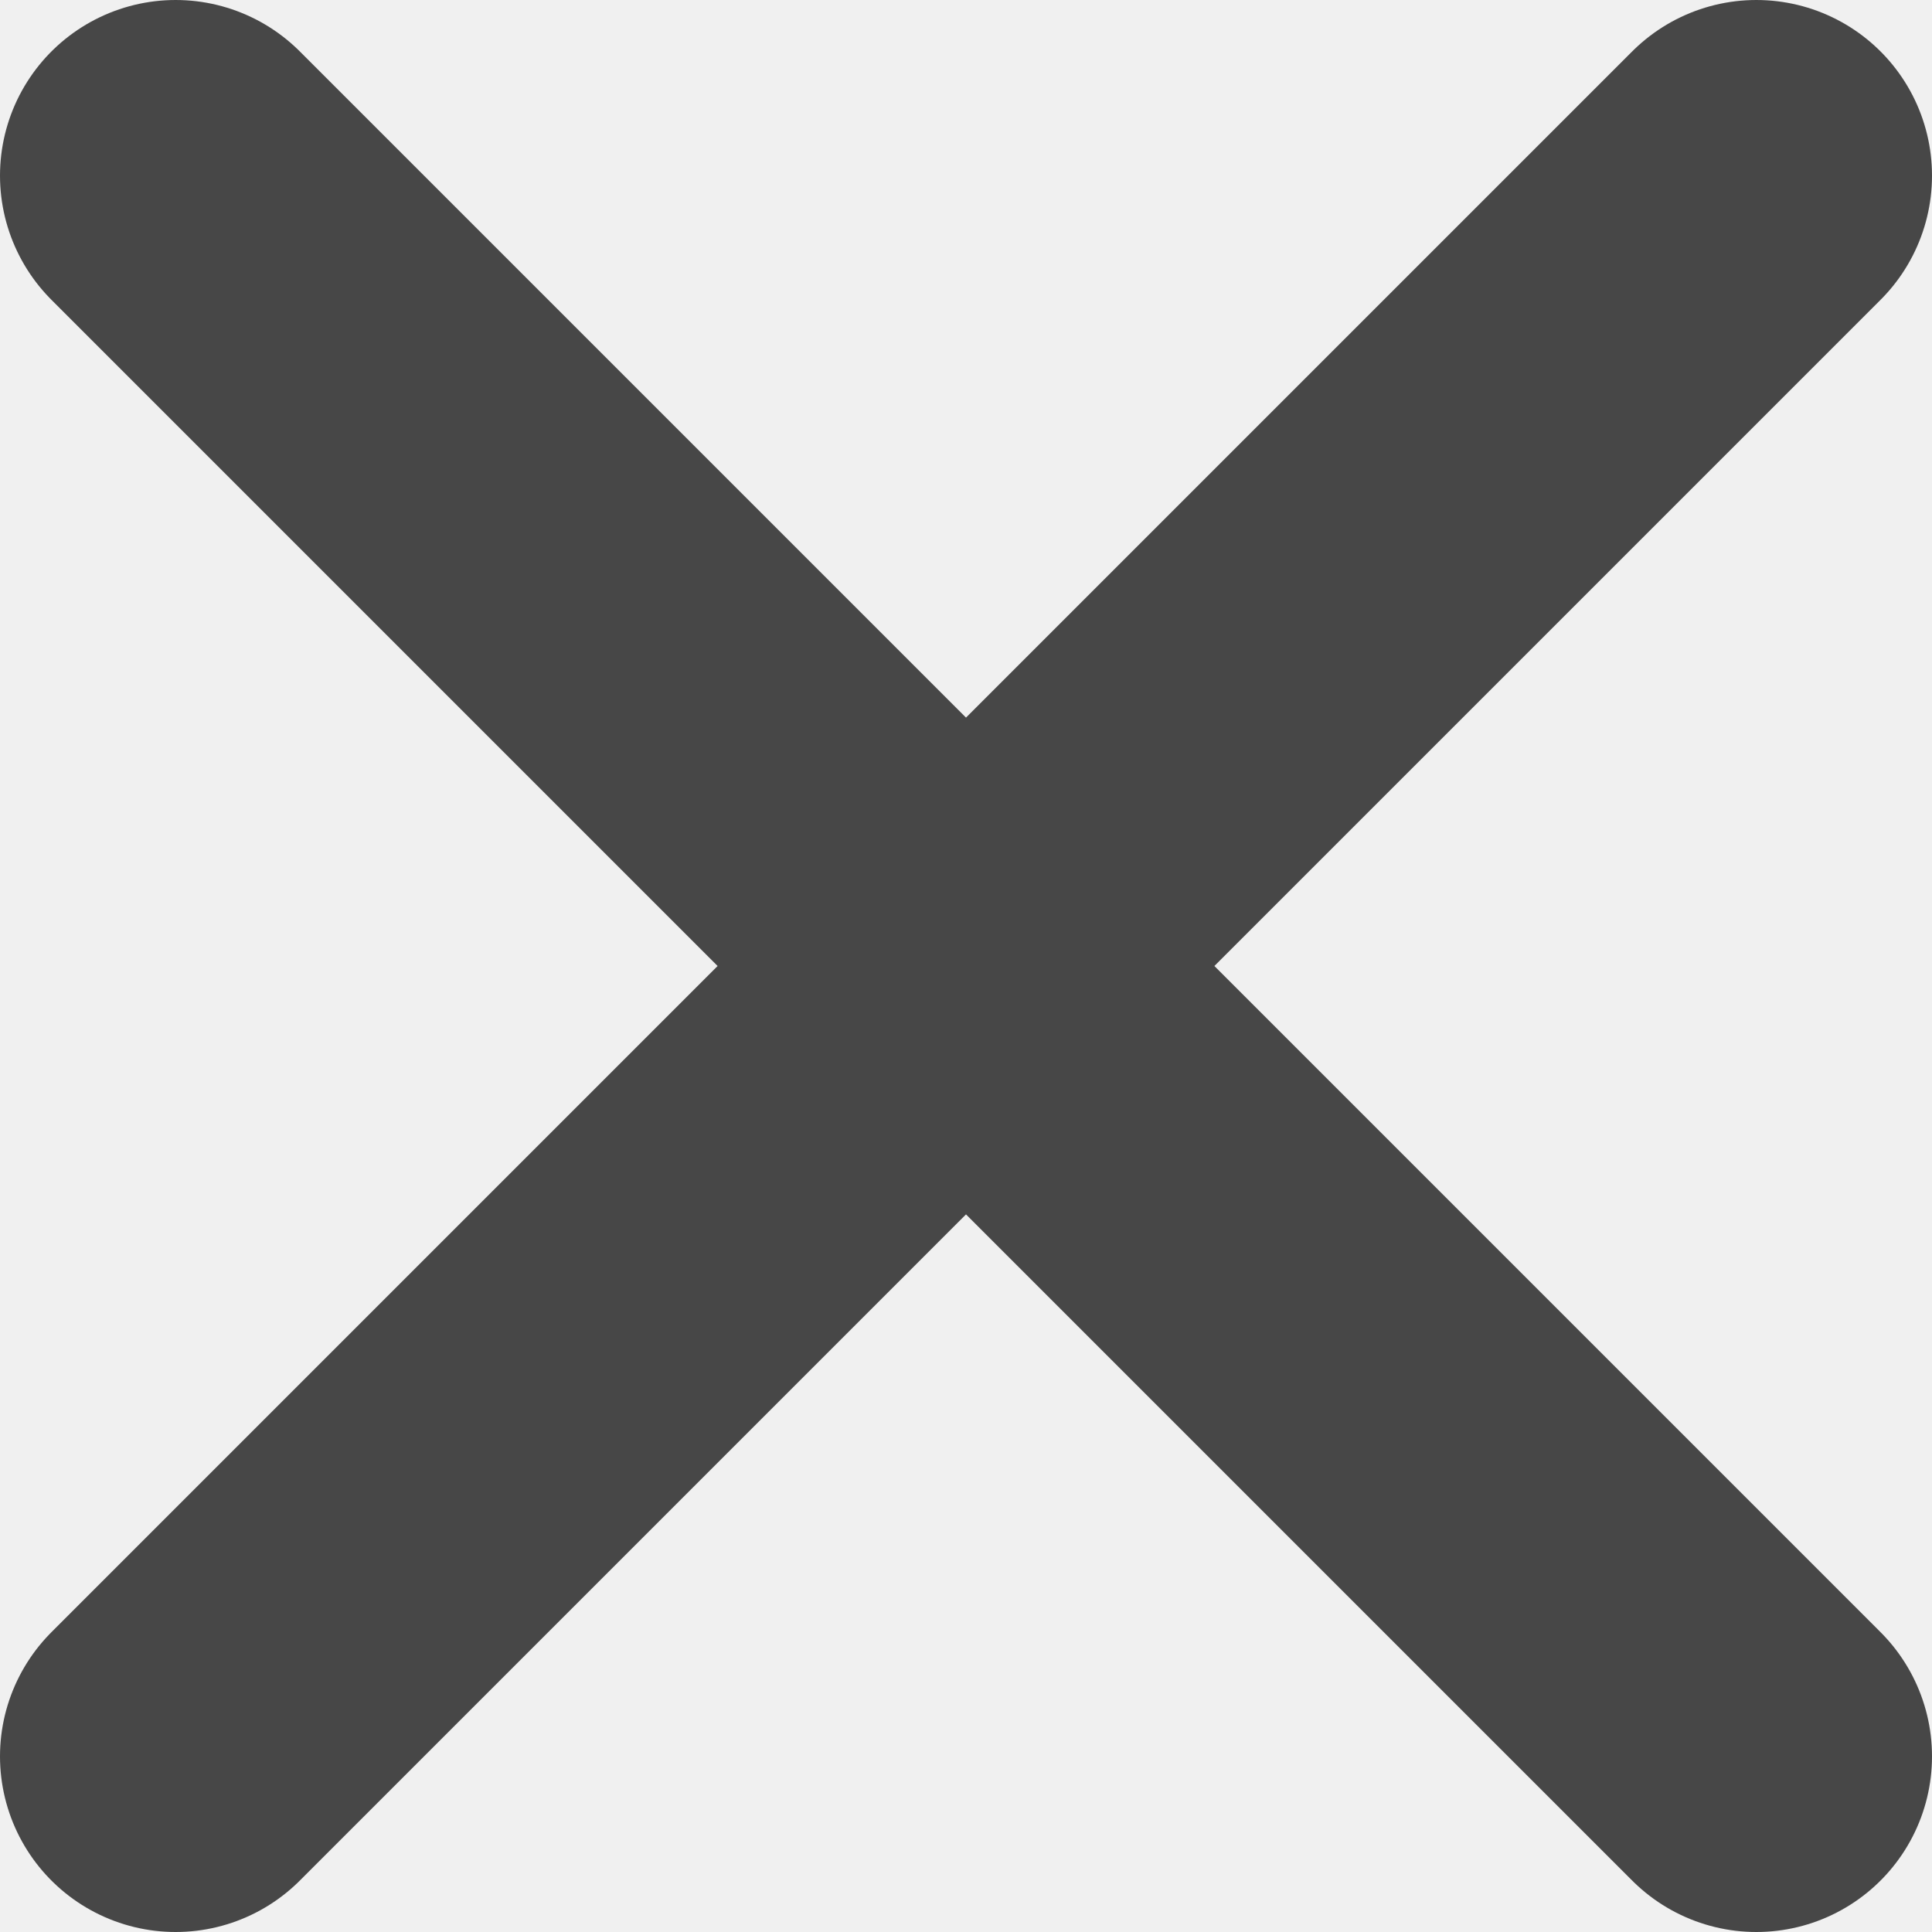
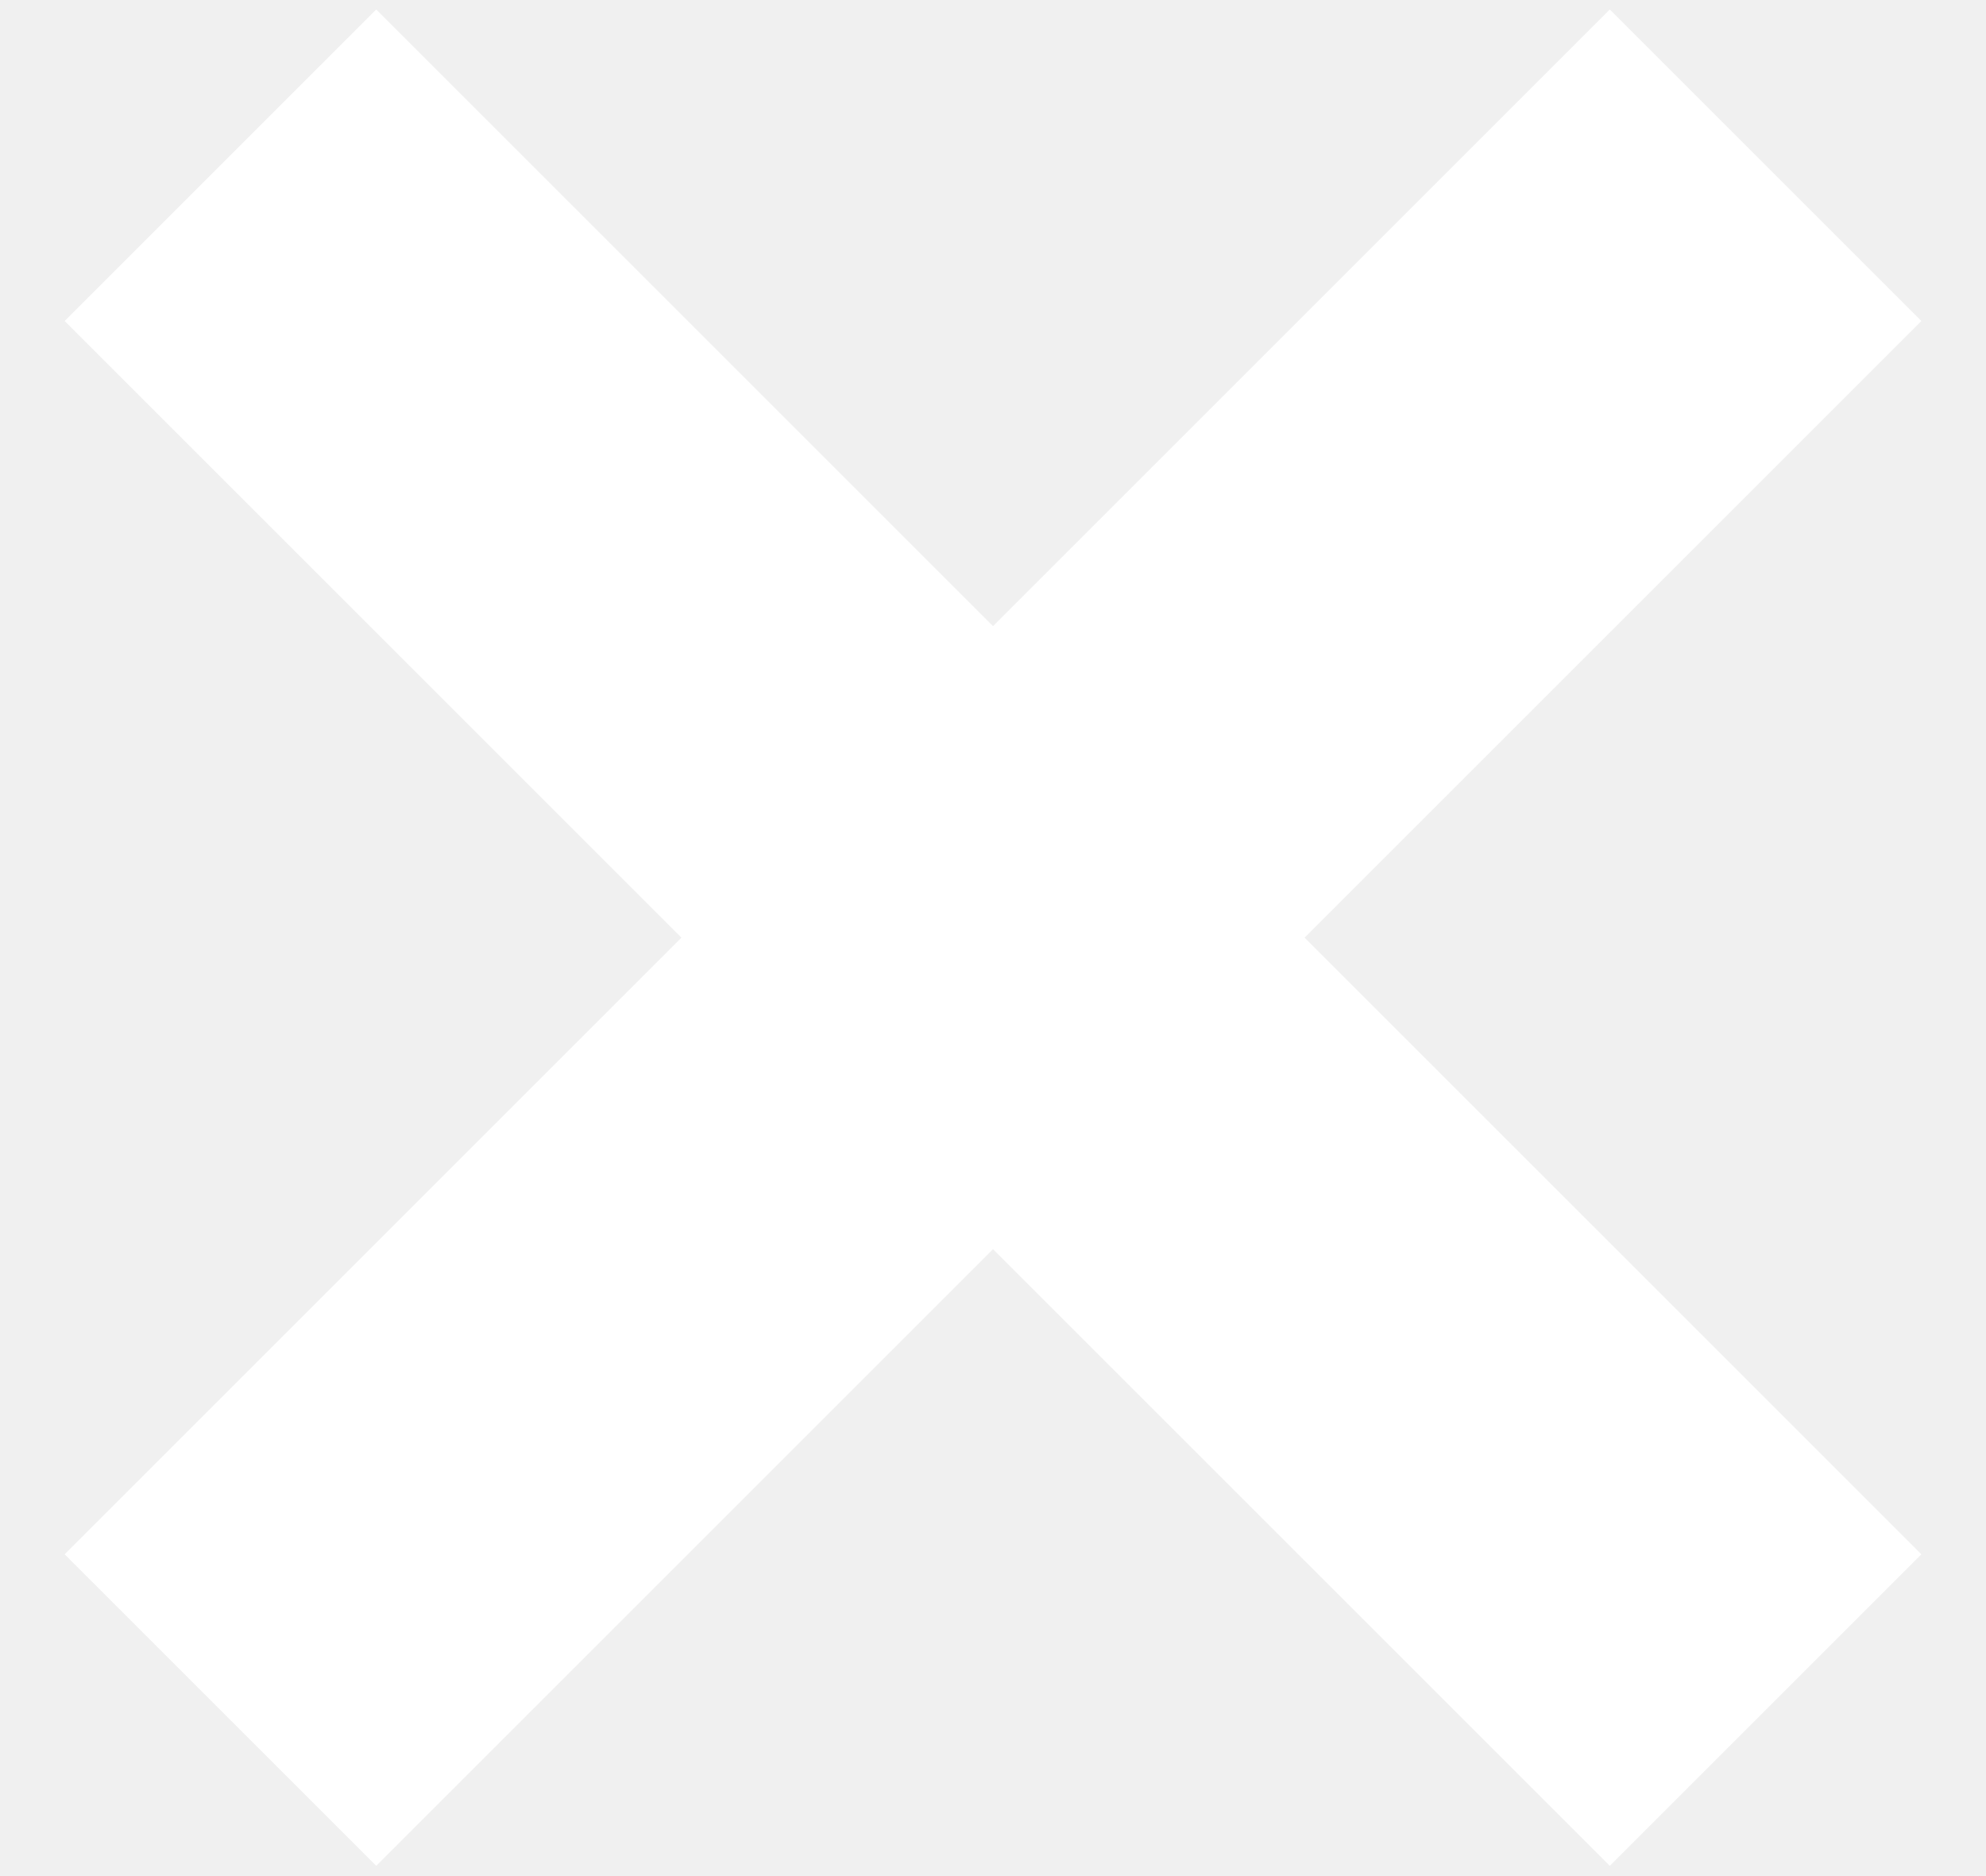
- <svg xmlns="http://www.w3.org/2000/svg" width="11" height="11" viewBox="0 0 11 11" fill="none">
-   <path d="M10 1L1 10M1 1L10 10" stroke="#474747" stroke-width="2" stroke-linecap="round" stroke-linejoin="round" />
+ <svg xmlns="http://www.w3.org/2000/svg" width="18" height="17" viewBox="0 0 18 17" fill="none">
+   <path d="M16.707 2.91L11.117 8.5L16.707 14.09L14.59 16.207L9 10.617L3.41 16.207L1.293 14.09L6.883 8.5L1.293 2.91L3.41 0.793L9 6.383L14.59 0.793L16.707 2.91Z" fill="white" stroke="white" />
</svg>
